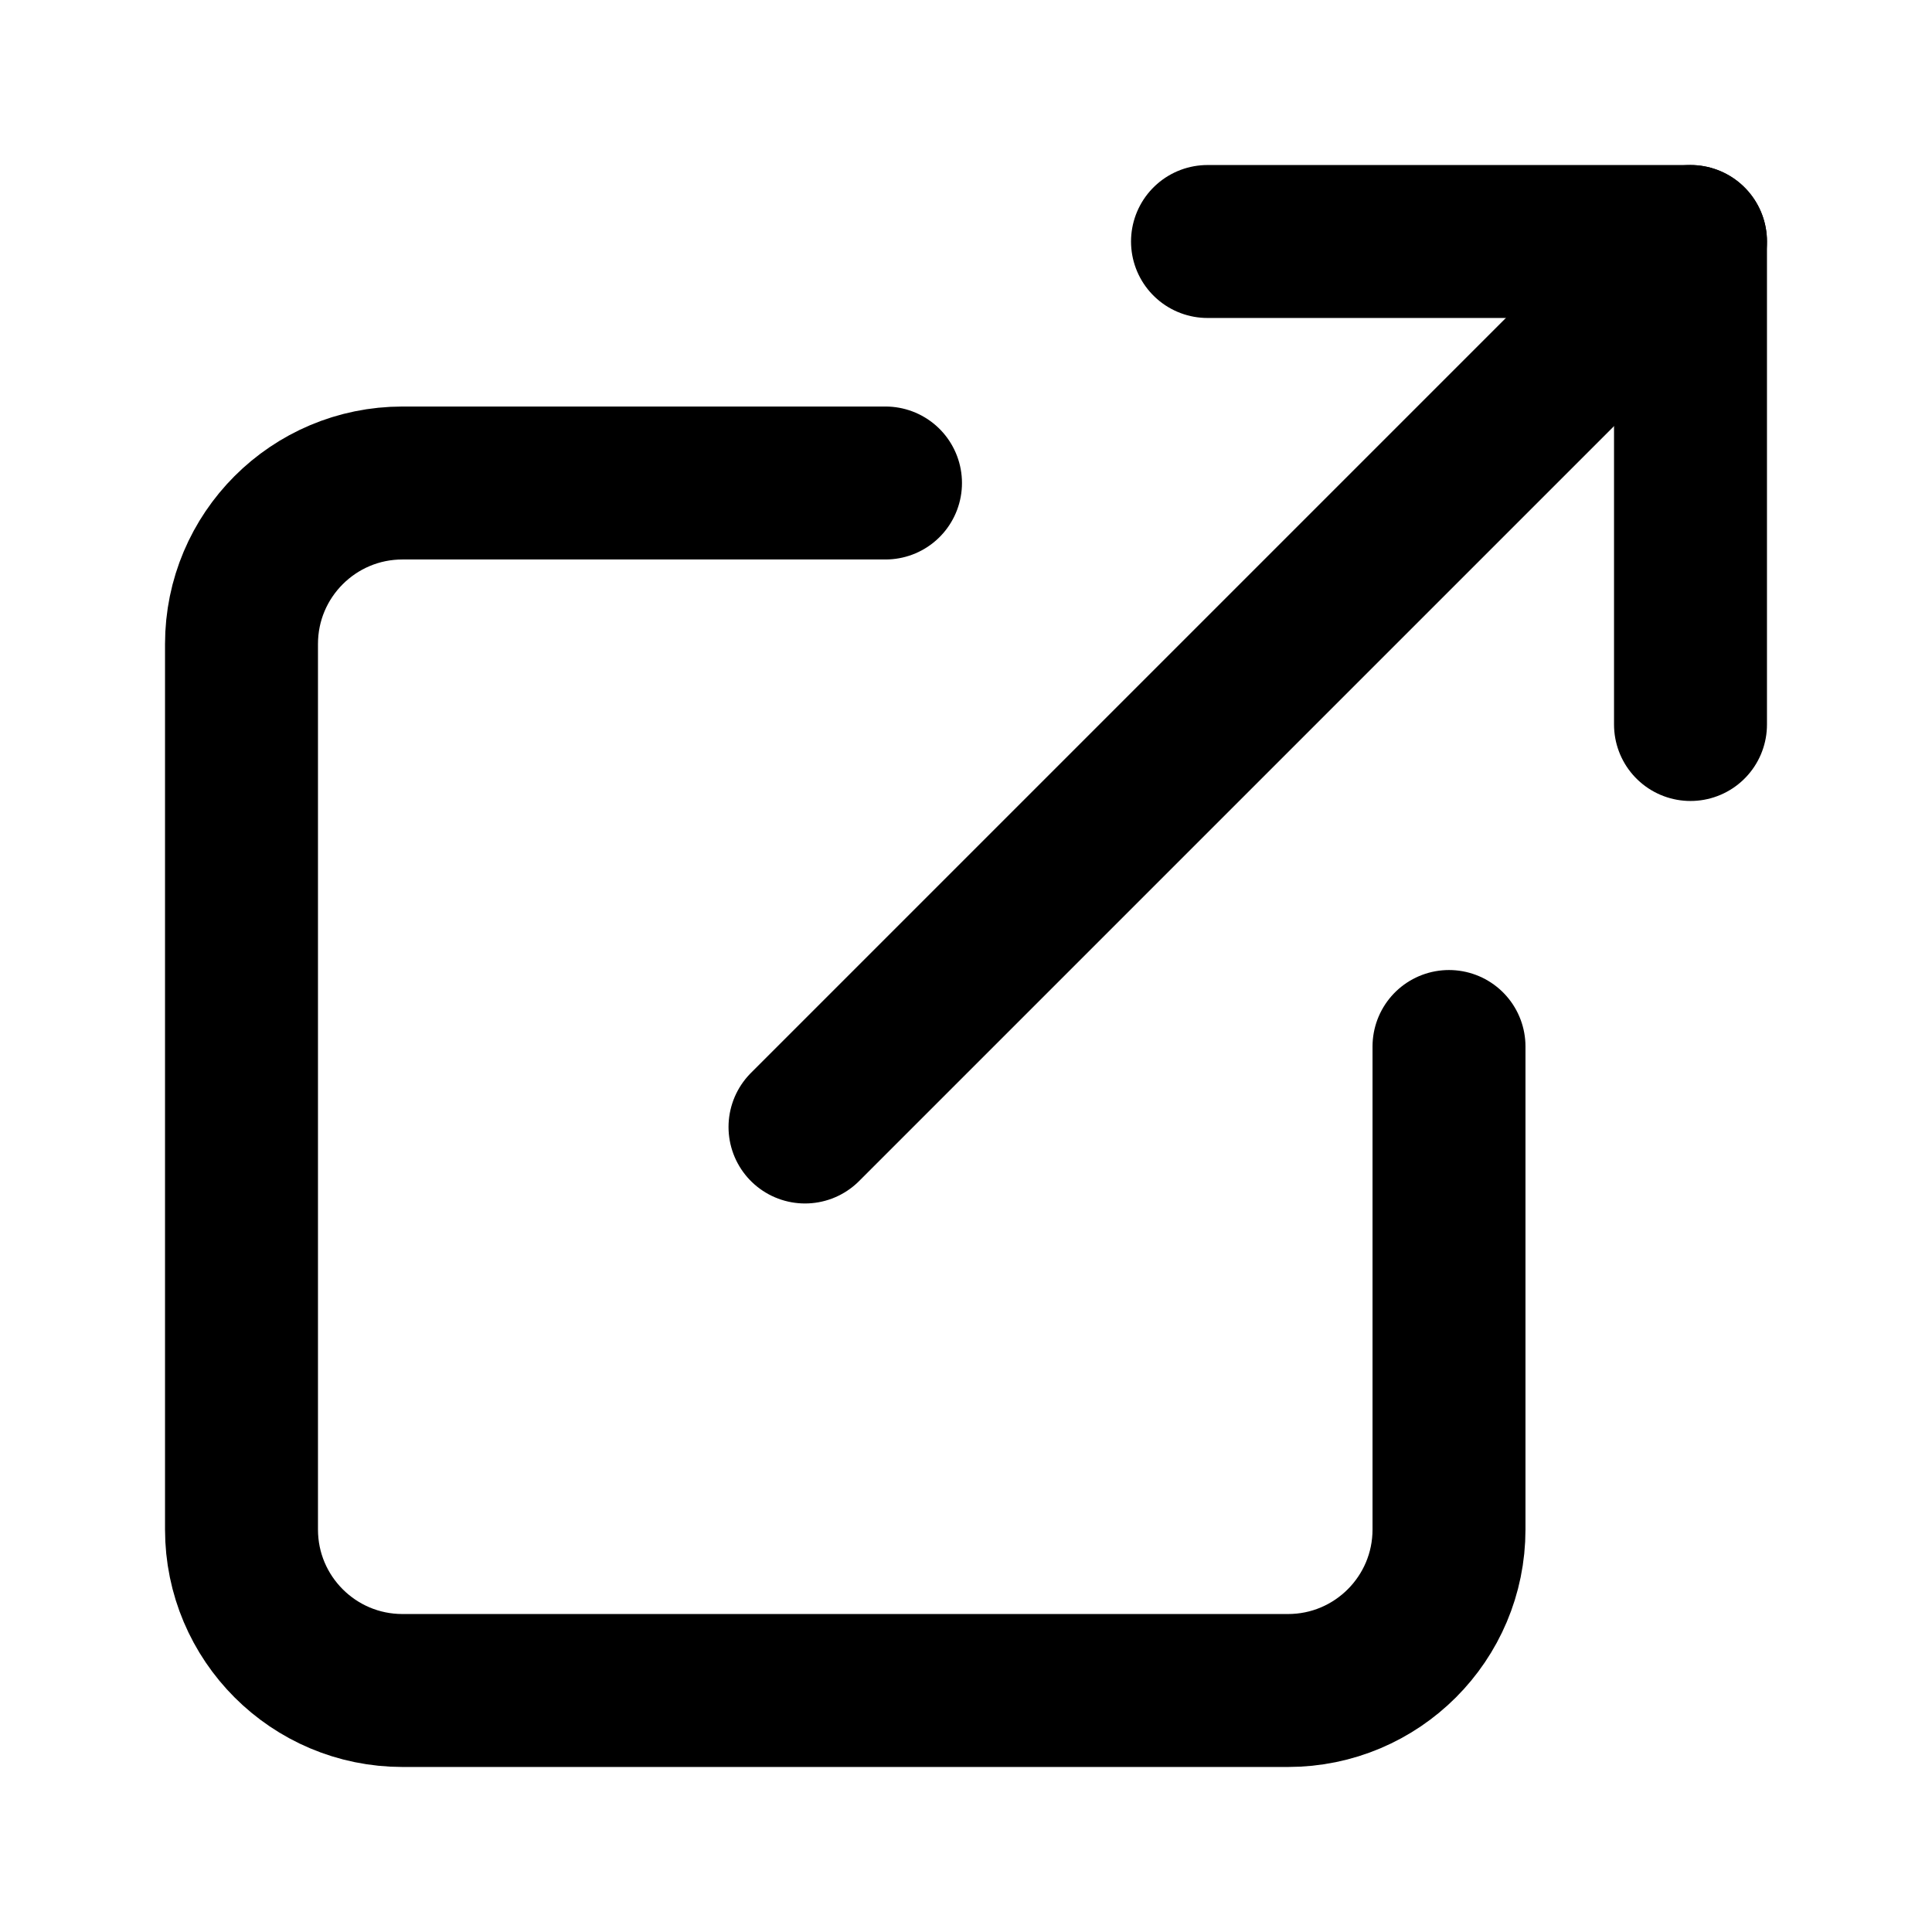
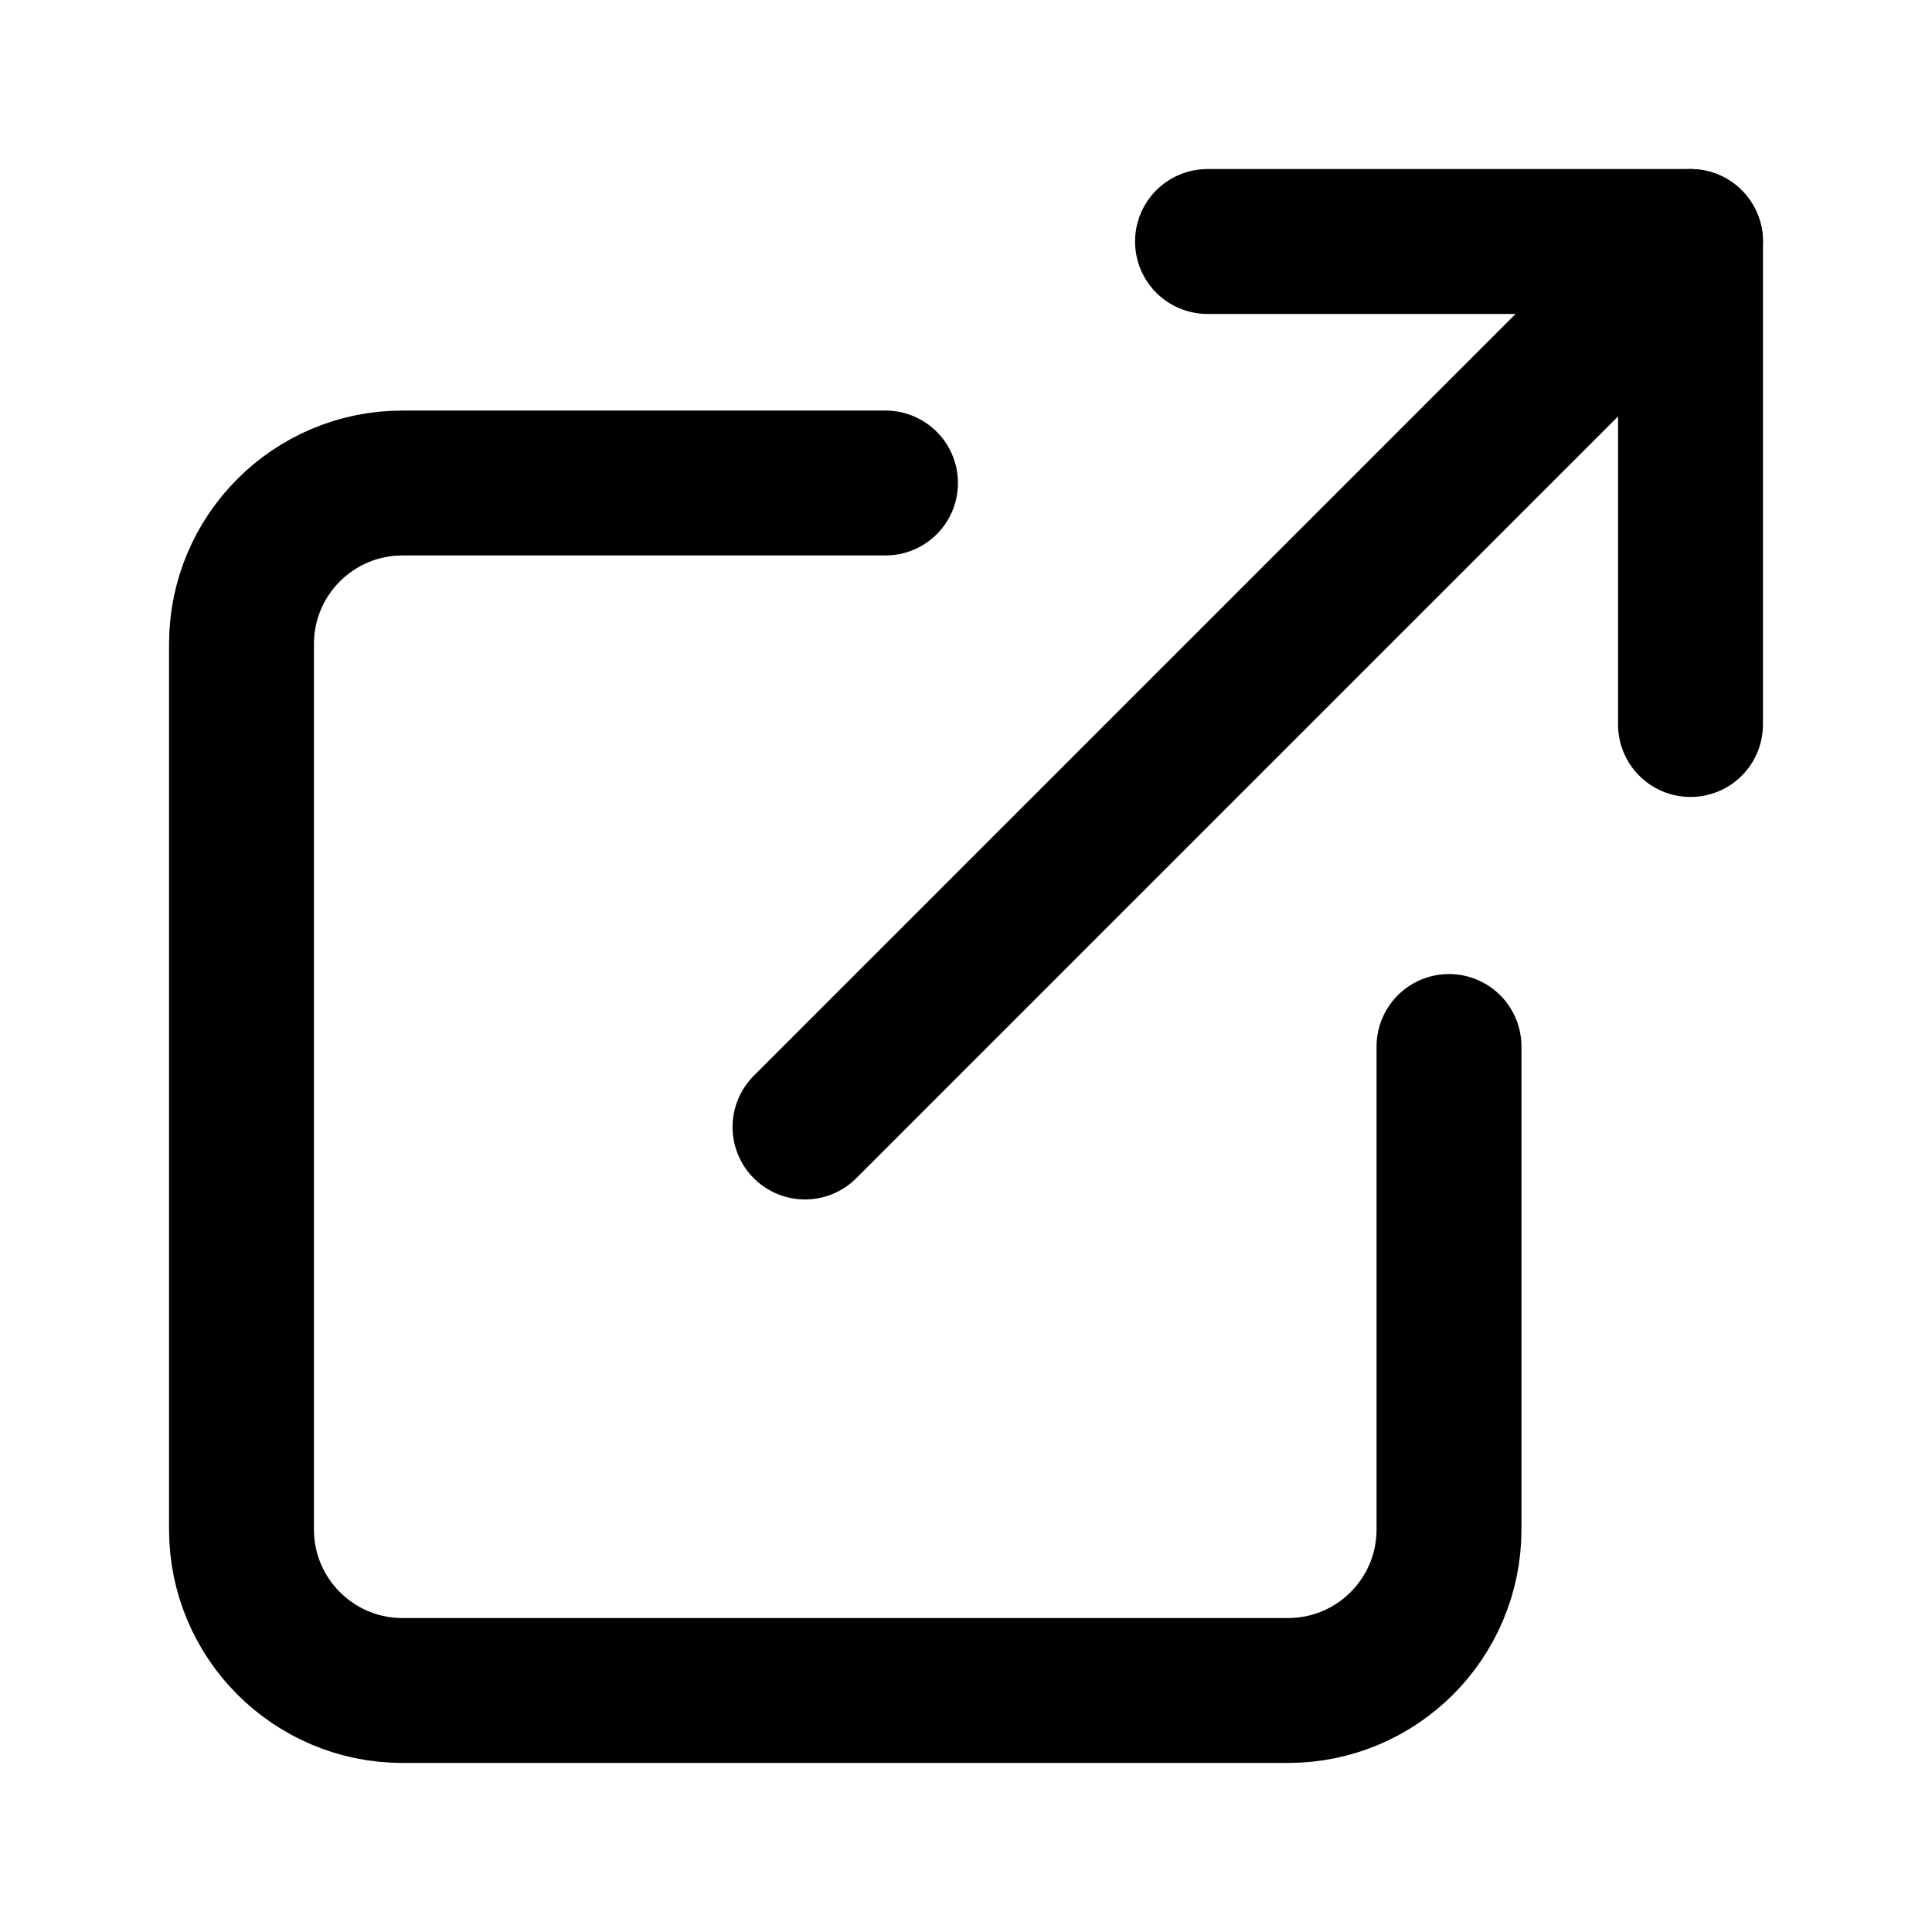
- <svg xmlns="http://www.w3.org/2000/svg" viewBox="0 0 24 24" fill="none" stroke="#000000" stroke-width="1.9" stroke-linecap="round" stroke-linejoin="round">
+ <svg xmlns="http://www.w3.org/2000/svg" viewBox="0 0 24 24" fill="none" stroke="#000000" stroke-width="1.8" stroke-linecap="round" stroke-linejoin="round">
  <path d="M15 3h6v6" />
  <path d="M10 14 21 3" />
  <path d="M18 13v6a2 2 0 0 1-2 2H5a2 2 0 0 1-2-2V8a2 2 0 0 1 2-2h6" />
</svg>
